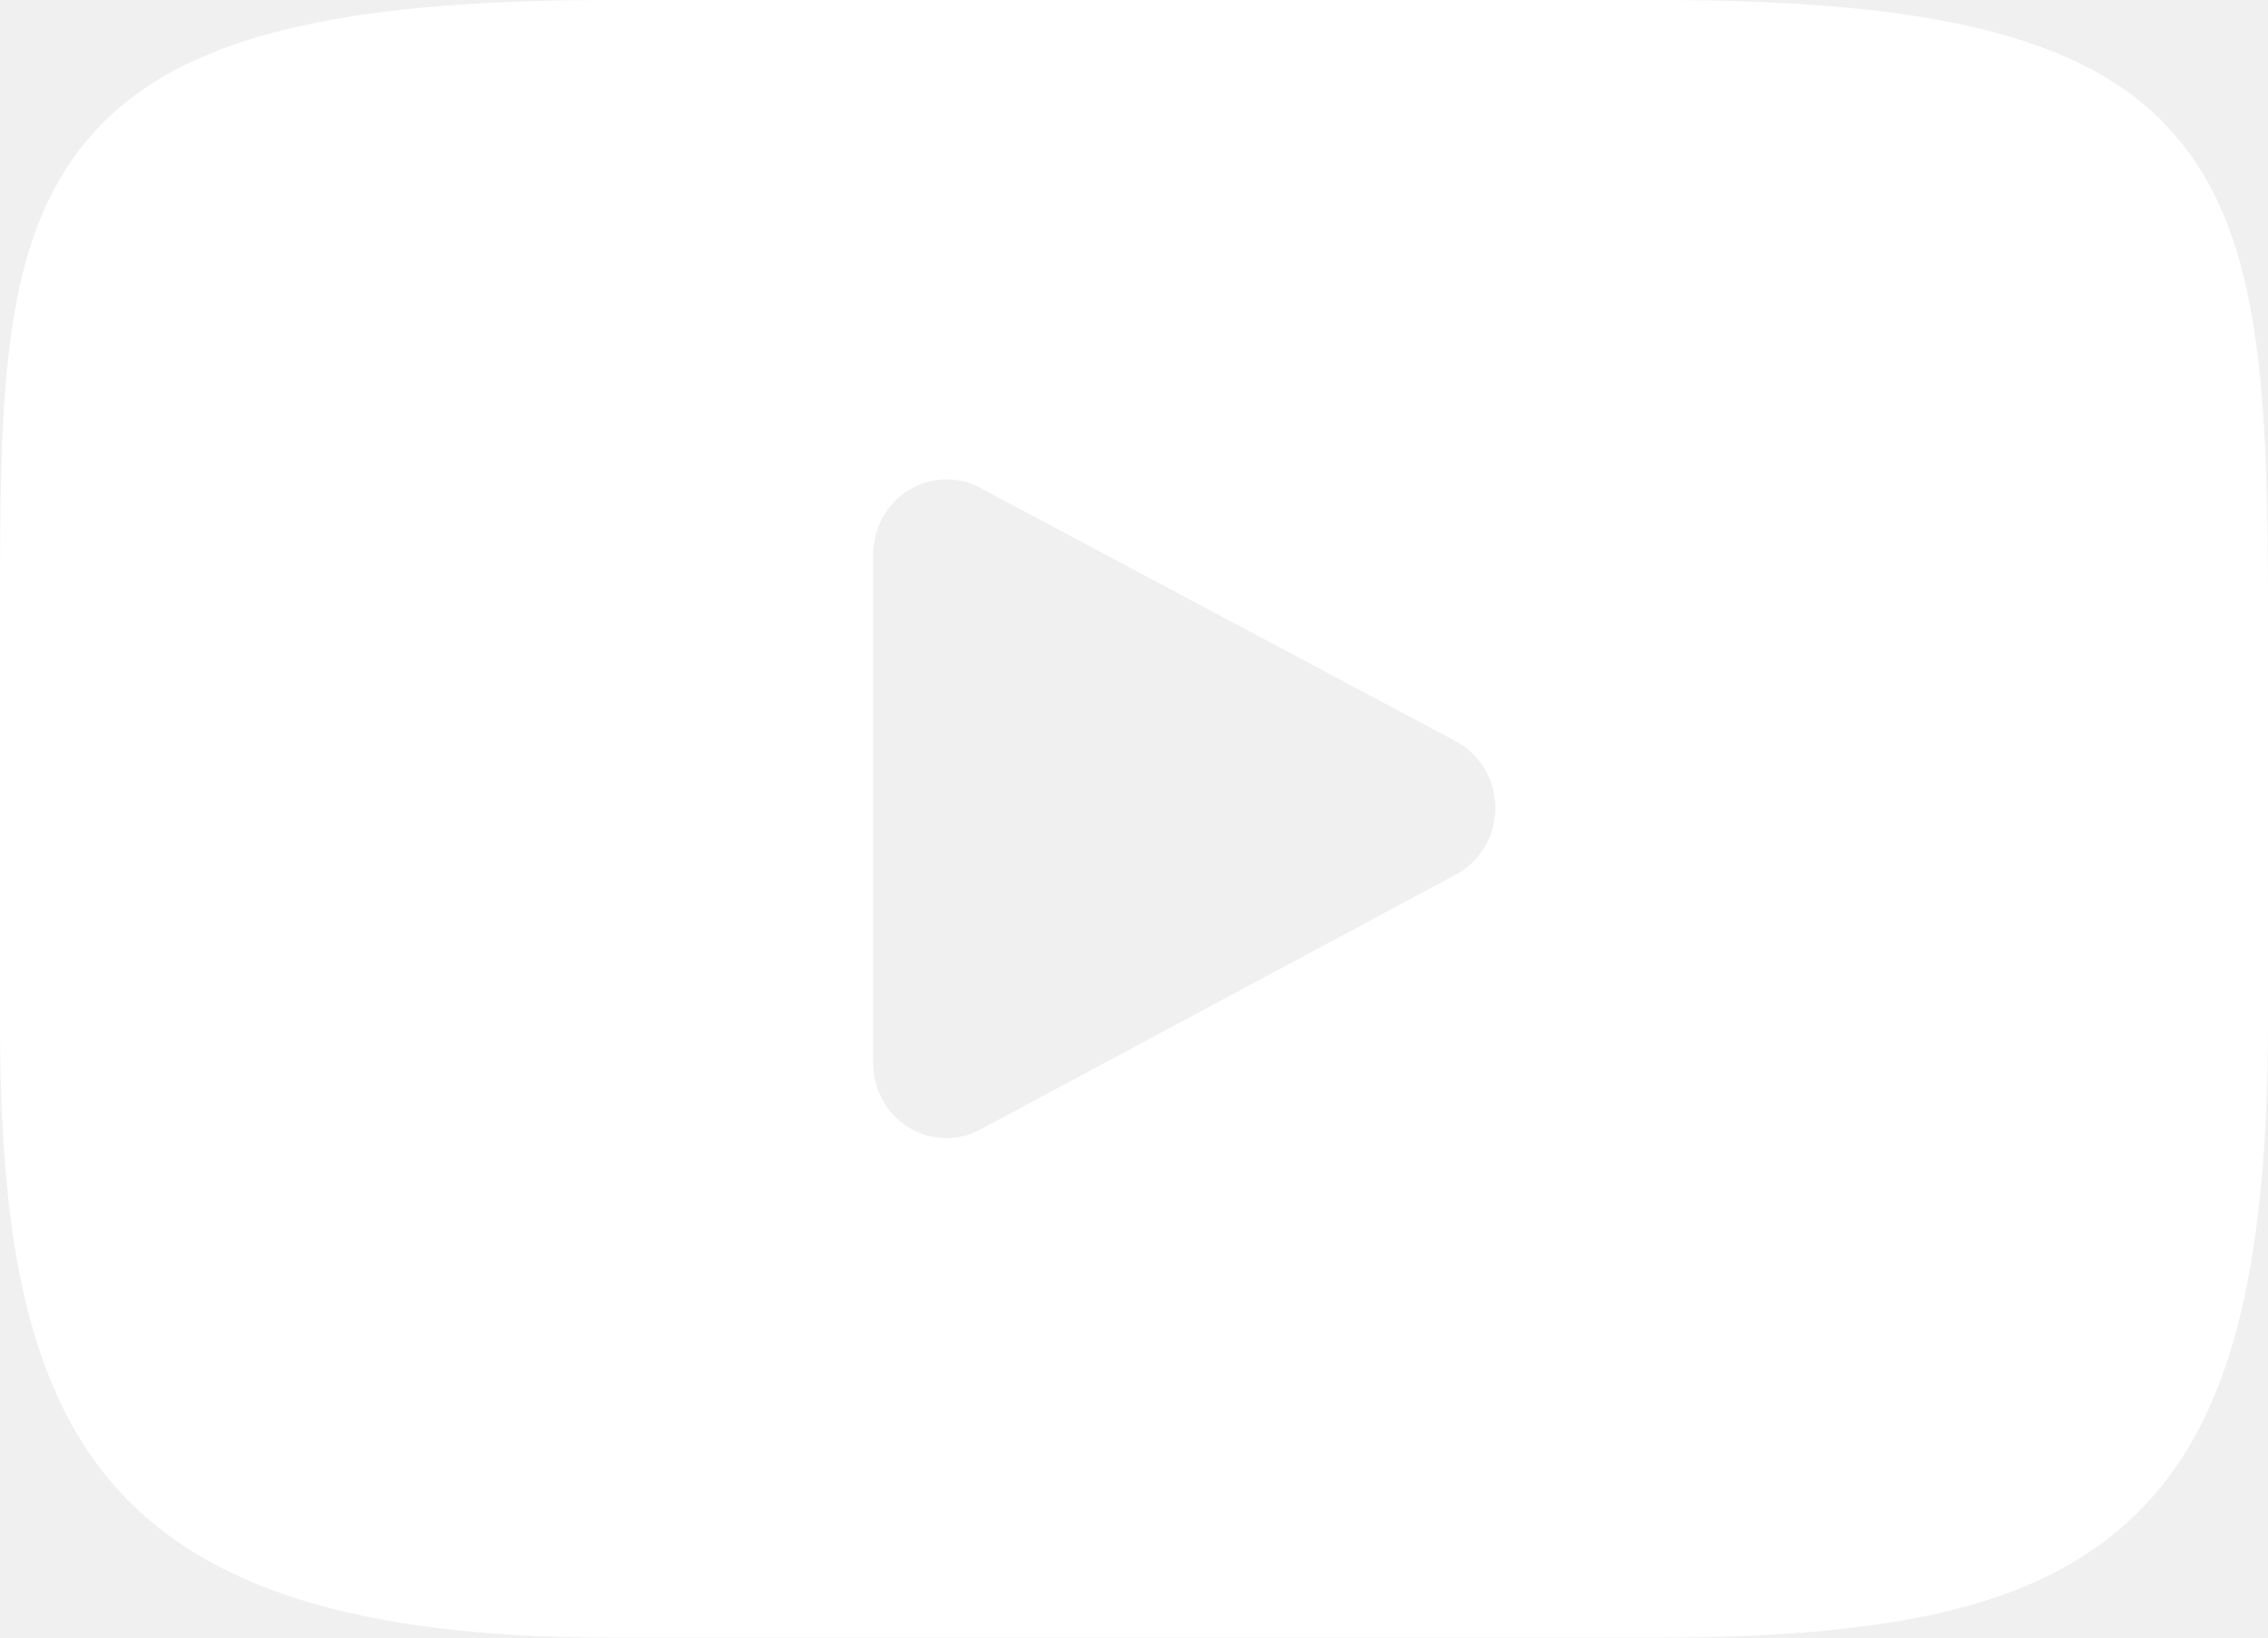
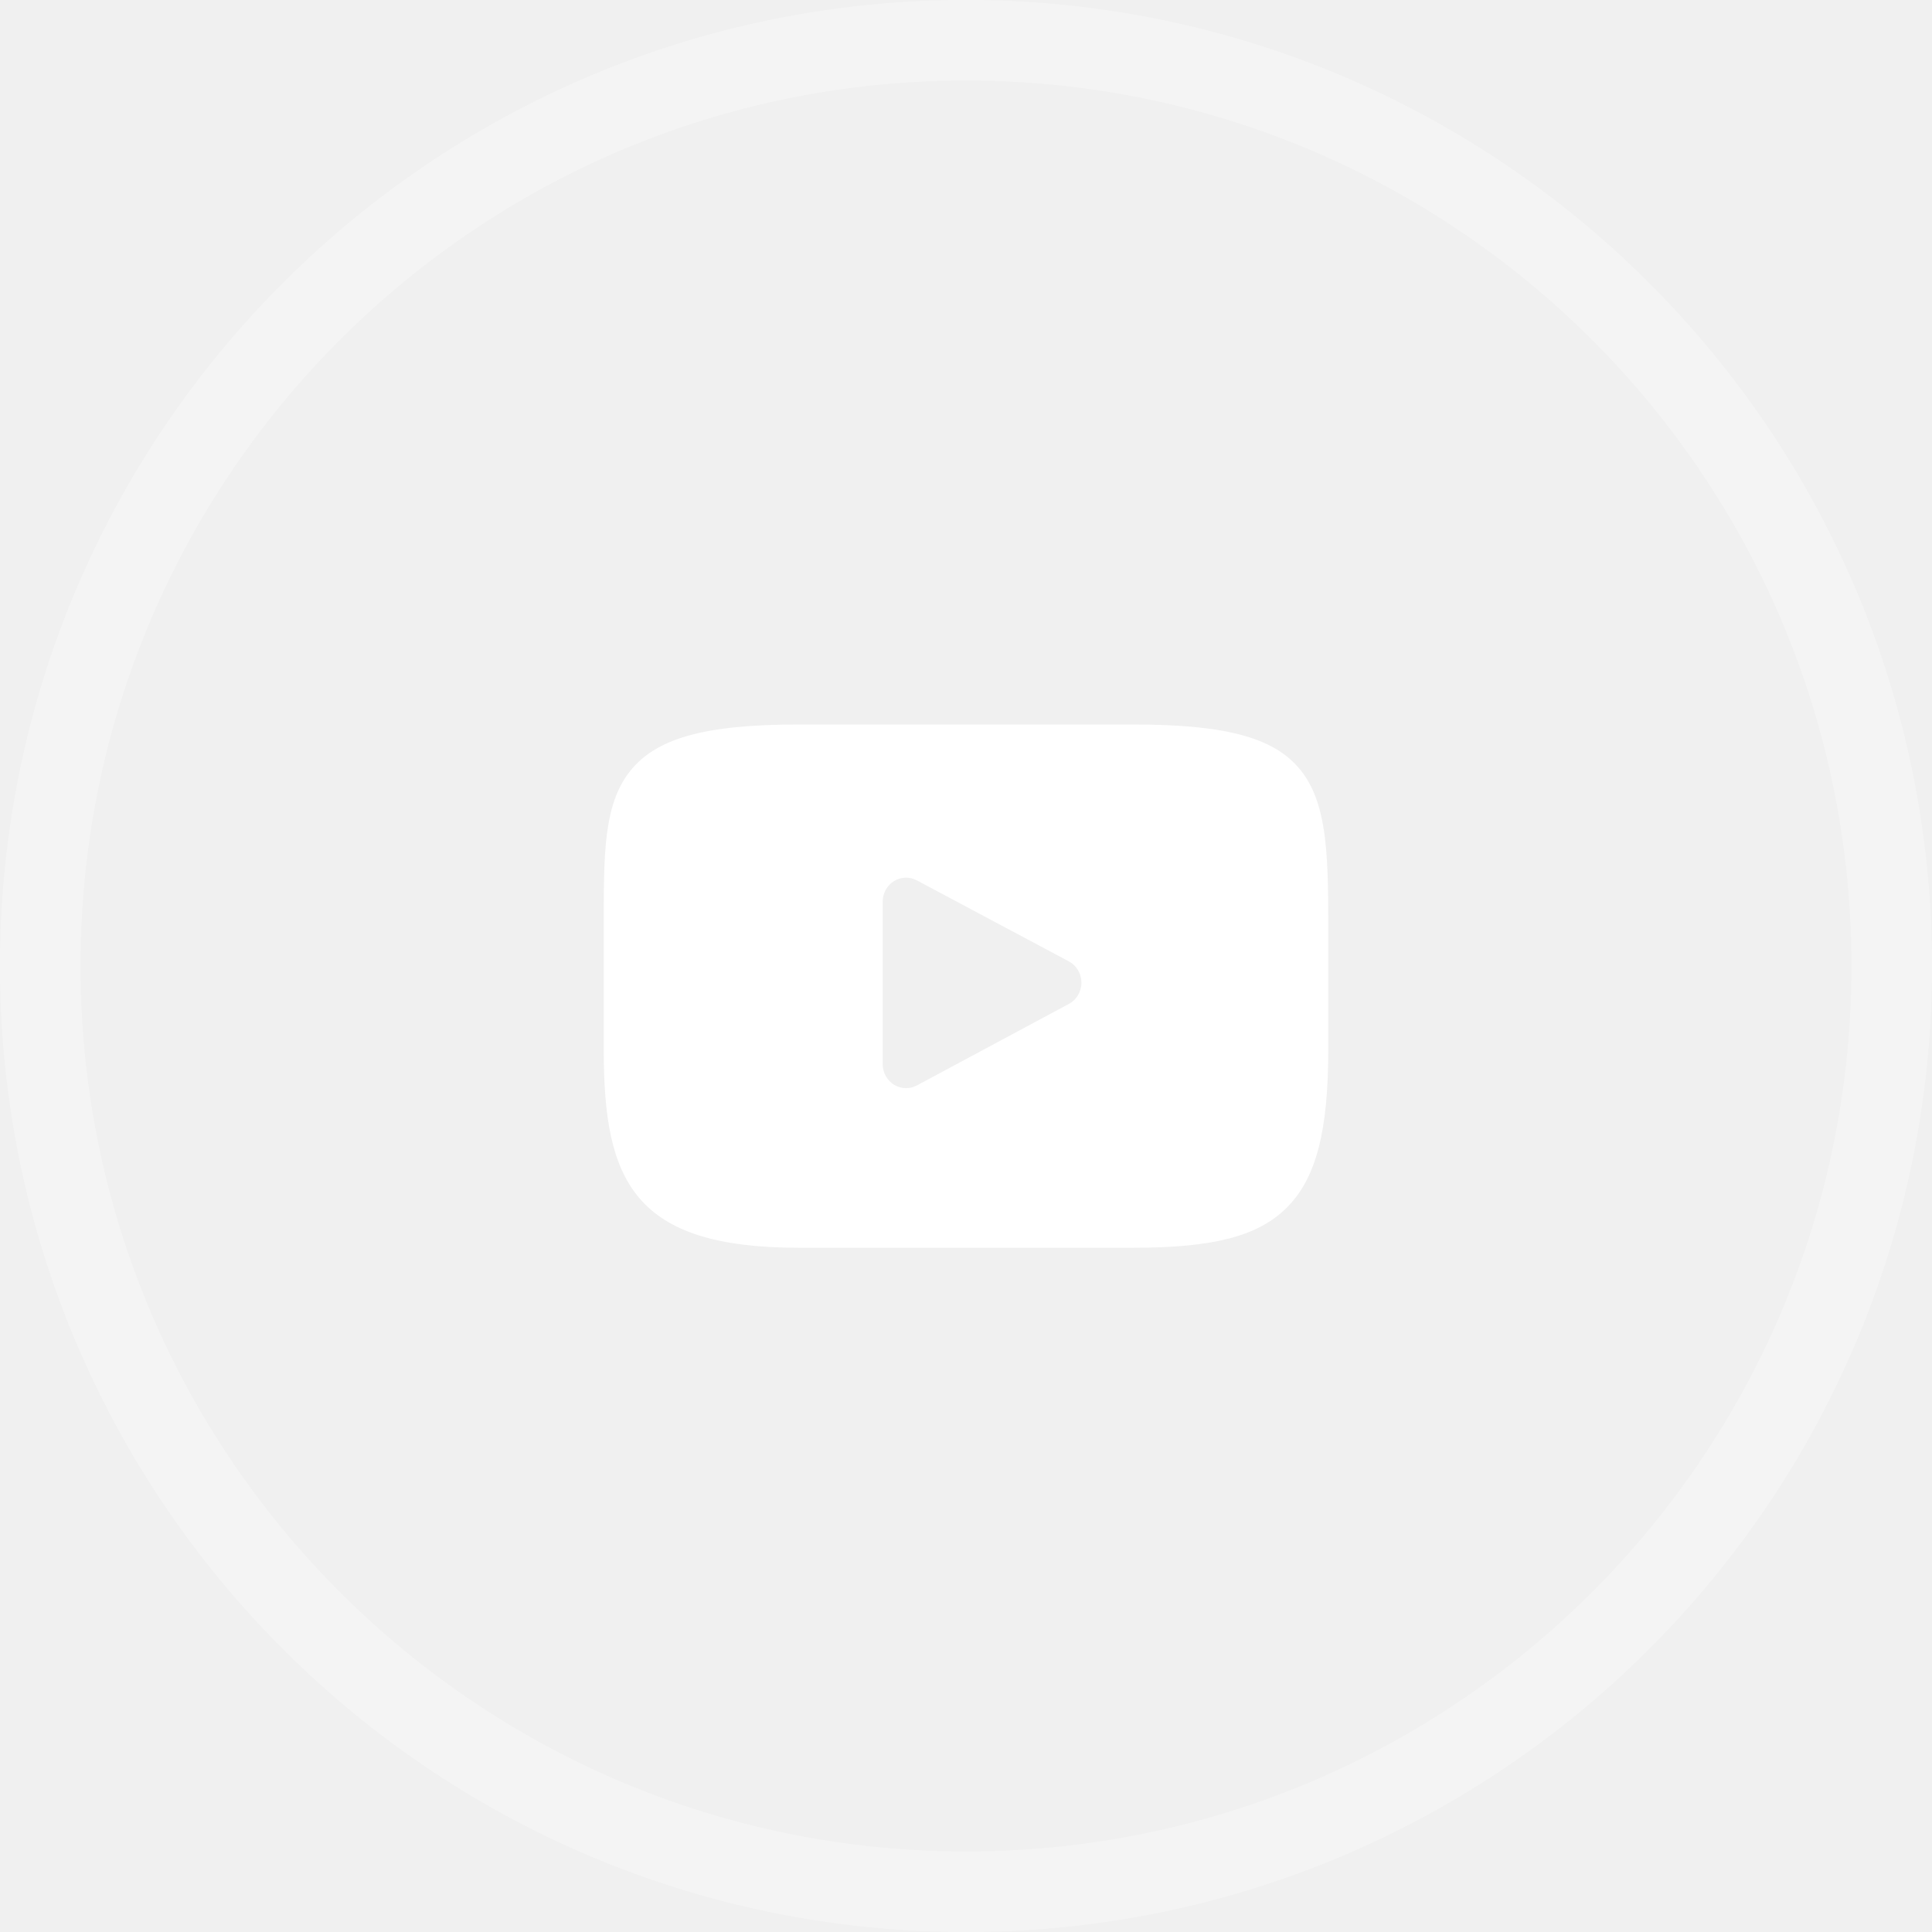
- <svg xmlns="http://www.w3.org/2000/svg" width="18" height="13" viewBox="0 0 18 13" fill="none" class="social_botton">
-   <path fill-rule="evenodd" clip-rule="evenodd" d="M17.298 1.116C16.649 0.323 15.449 0 13.158 0H4.842C2.498 0 1.278 0.344 0.631 1.188C0 2.011 0 3.223 0 4.901V8.099C0 11.35 0.749 13 4.842 13H13.158C15.145 13 16.246 12.715 16.958 12.015C17.688 11.298 18 10.127 18 8.099V4.901C18 3.132 17.951 1.912 17.298 1.116ZM11.556 6.942L7.78 8.967C7.695 9.012 7.603 9.035 7.511 9.035C7.406 9.035 7.302 9.006 7.21 8.949C7.036 8.841 6.93 8.647 6.93 8.439V4.401C6.93 4.193 7.036 4 7.209 3.892C7.383 3.784 7.598 3.776 7.778 3.872L11.555 5.885C11.747 5.987 11.867 6.19 11.868 6.413C11.868 6.635 11.748 6.839 11.556 6.942Z" fill="white" />
+ <svg xmlns="http://www.w3.org/2000/svg" width="48" height="48" viewBox="0 0 48 48" fill="none">
+   <circle cx="24" cy="24" r="23" stroke="white" stroke-opacity="0.3" stroke-width="2" />
+   <path fill-rule="evenodd" clip-rule="evenodd" d="M32.298 19.116C31.649 18.323 30.449 18 28.158 18H19.842C17.498 18 16.278 18.344 15.631 19.188C15 20.011 15 21.223 15 22.901V26.099C15 29.35 15.749 31 19.842 31H28.158C30.145 31 31.246 30.715 31.958 30.015C32.688 29.298 33 28.127 33 26.099V22.901C33 21.132 32.951 19.912 32.298 19.116ZM26.556 24.942L22.78 26.967C22.695 27.012 22.603 27.035 22.511 27.035C22.406 27.035 22.302 27.006 22.21 26.949C22.036 26.84 21.93 26.647 21.93 26.439V22.401C21.93 22.193 22.036 22 22.209 21.892C22.383 21.784 22.598 21.776 22.778 21.872L26.555 23.885C26.747 23.987 26.867 24.191 26.868 24.413C26.868 24.635 26.748 24.839 26.556 24.942Z" fill="white" />
</svg>
